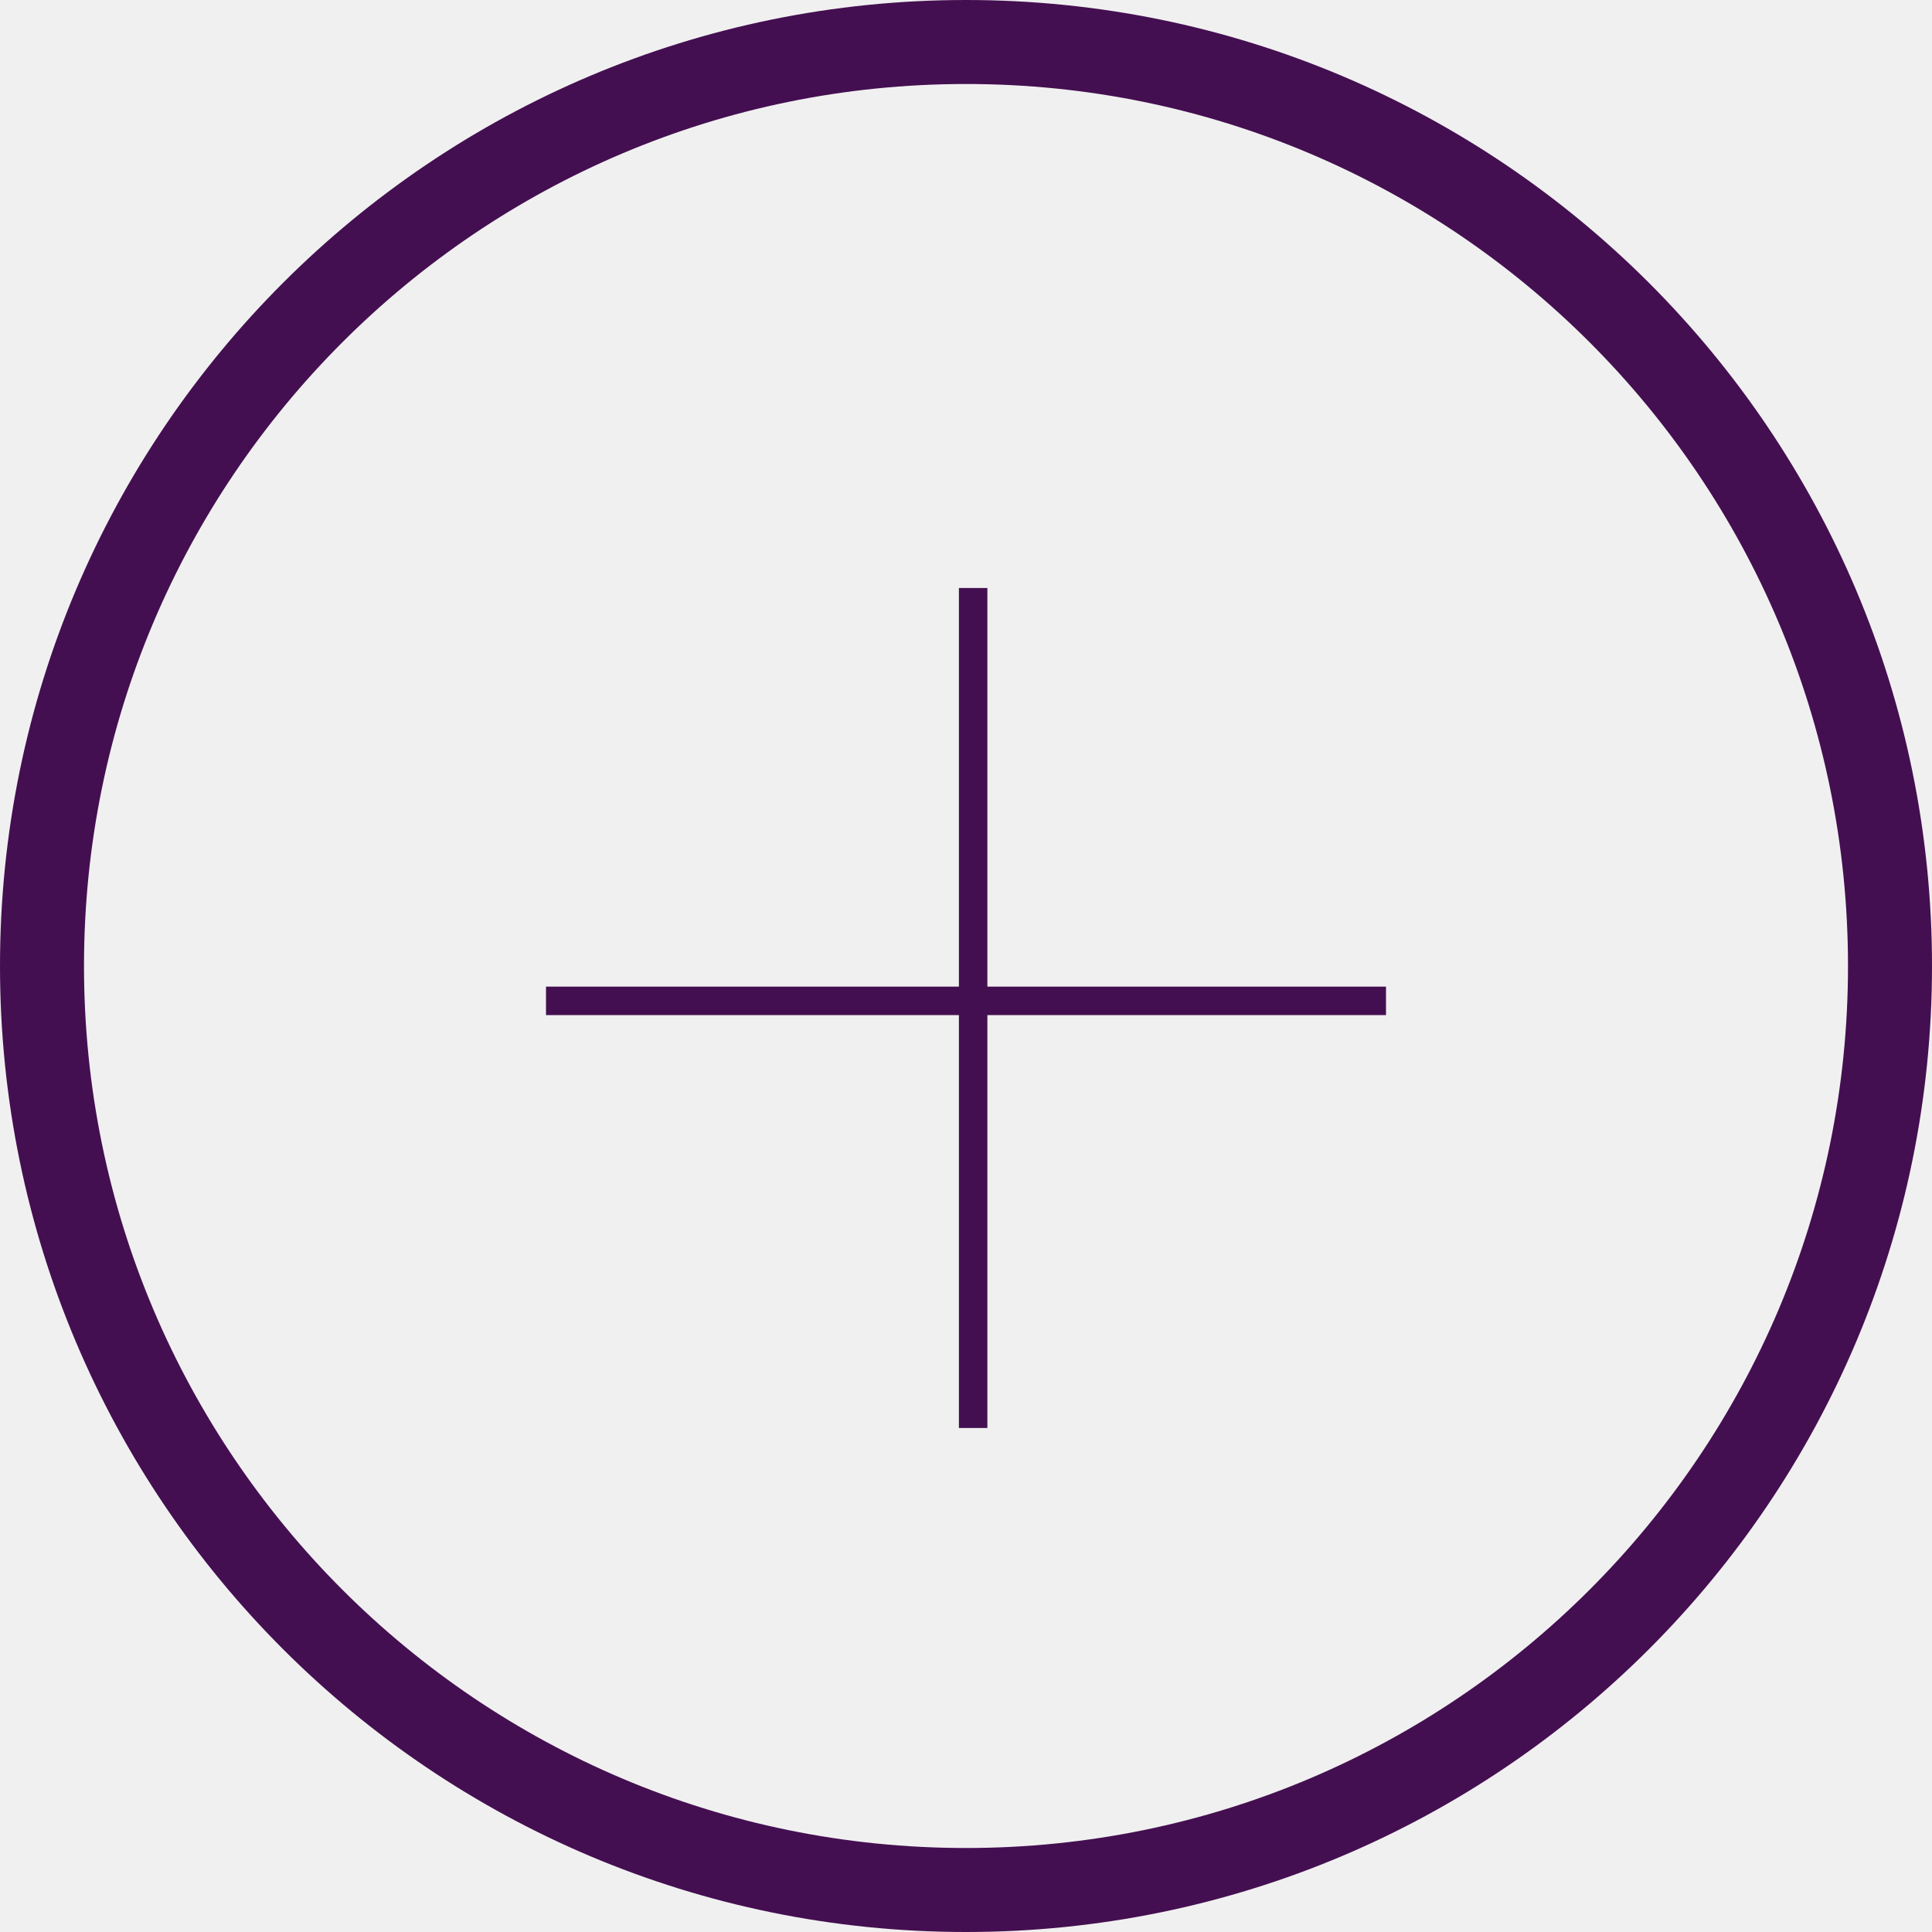
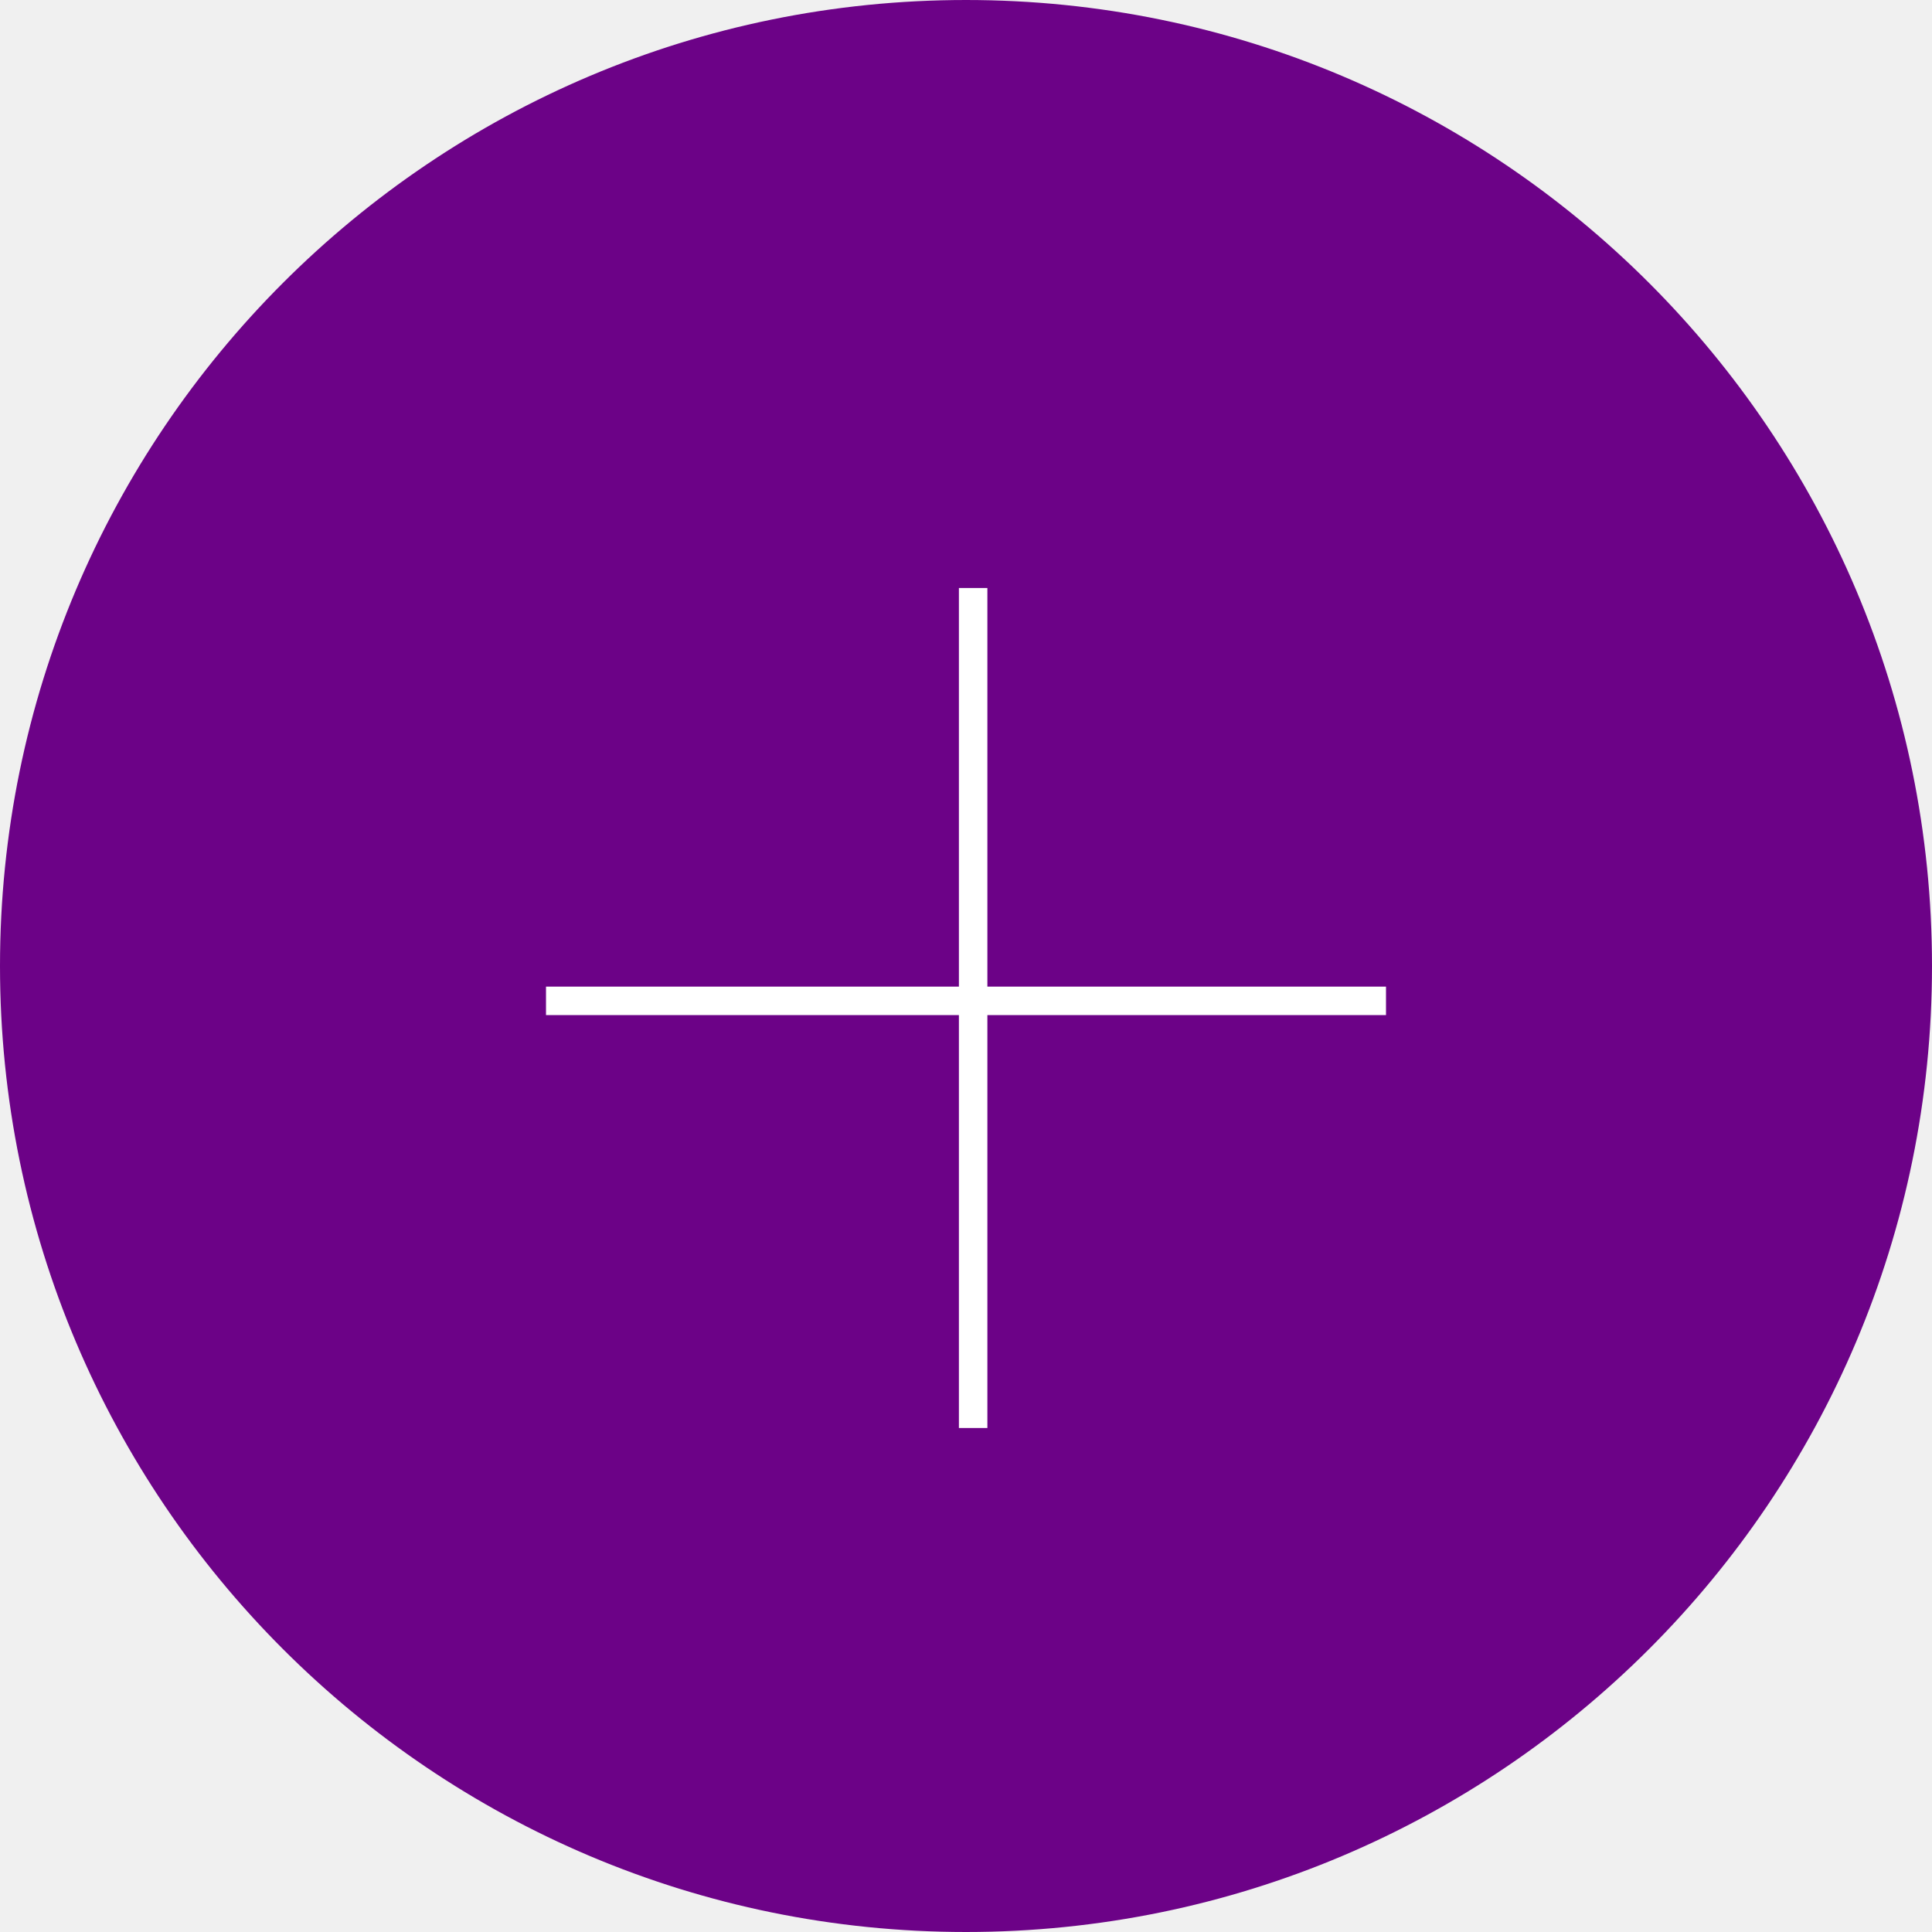
- <svg xmlns="http://www.w3.org/2000/svg" width="46" height="46" viewBox="0 0 46 46" fill="none">
+ <svg xmlns="http://www.w3.org/2000/svg" width="46" height="46" viewbox="0 0 46 46" fill="none">
  <g id="open">
+     <circle id="Ellipse 3" cx="23" cy="23" r="22.5" fill="#6C0287" stroke="#6C0287" />
    <g id="Vector">
-       <path d="M22.831 14H23.509V34H22.831V14Z" fill="#440F51" />
-       <path d="M13 24.169V23.491H33V24.169H13Z" fill="#440F51" />
+       <path d="M22.831 14H23.509V34H22.831V14Z" fill="white" />
+       <path d="M13 24.169V23.491H33V24.169H13Z" fill="white" />
    </g>
-     <circle id="Ellipse 3" cx="23" cy="23" r="22" stroke="#440F51" stroke-width="2" />
  </g>
</svg>
